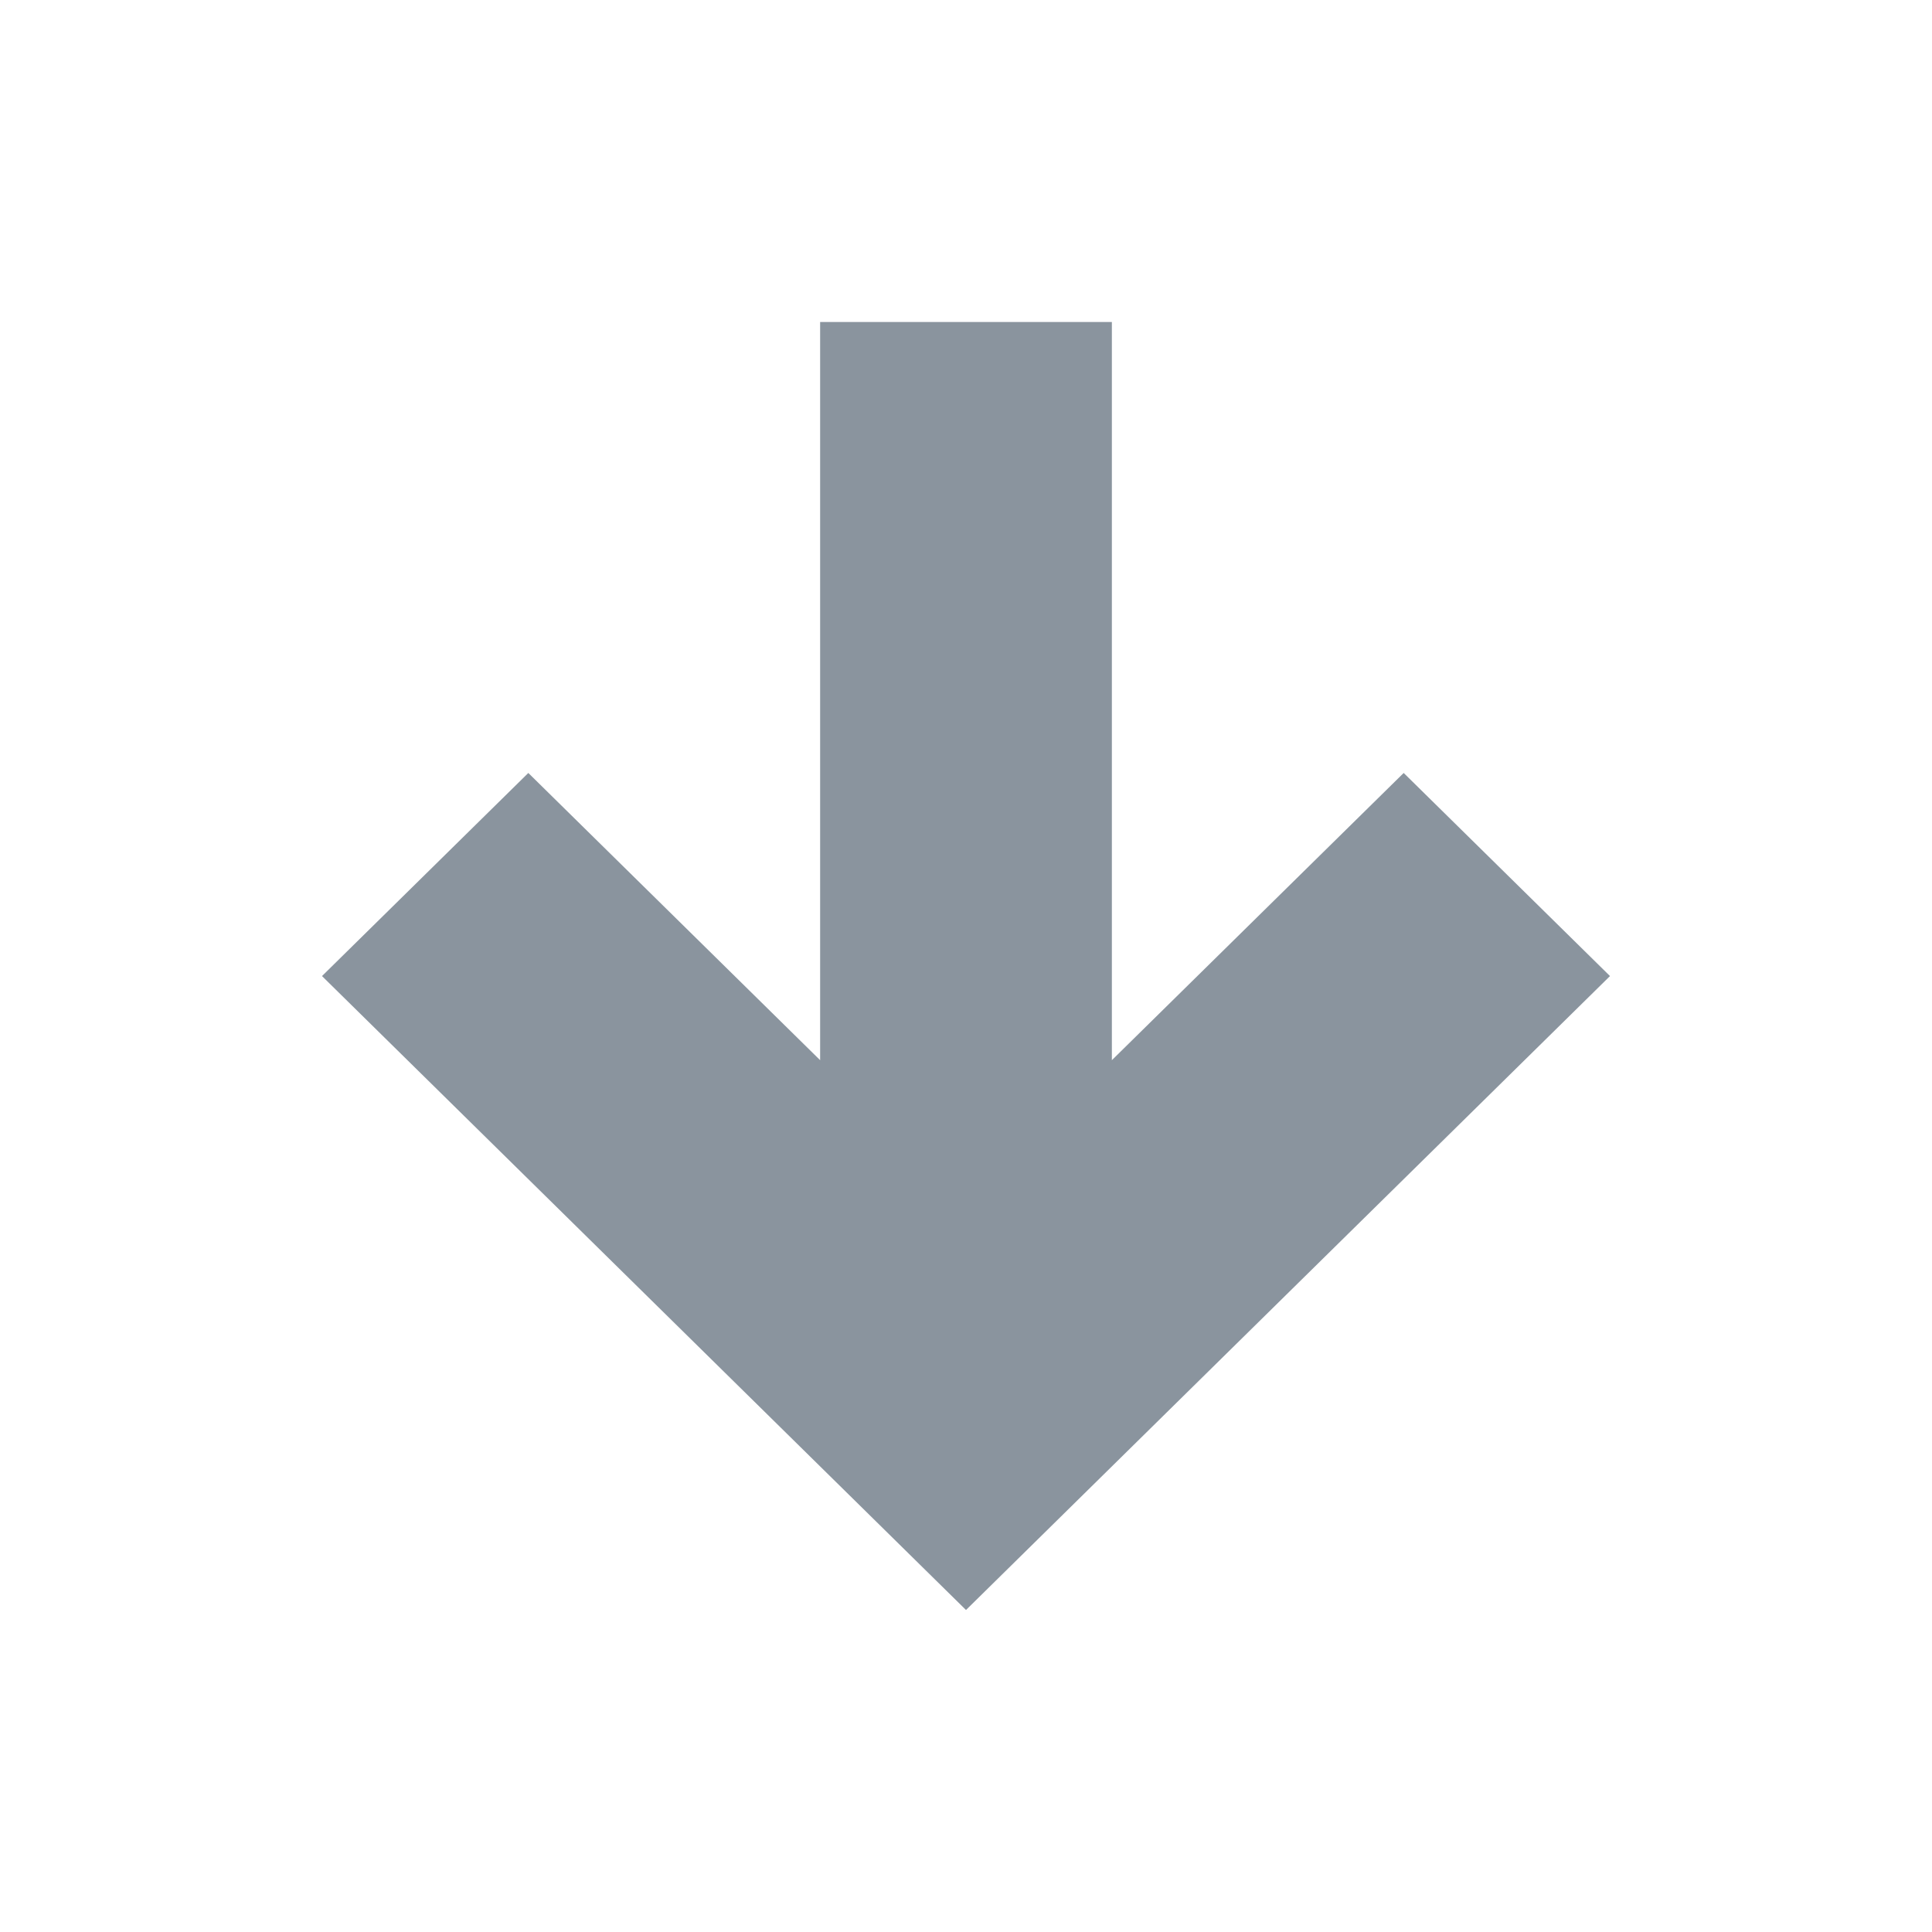
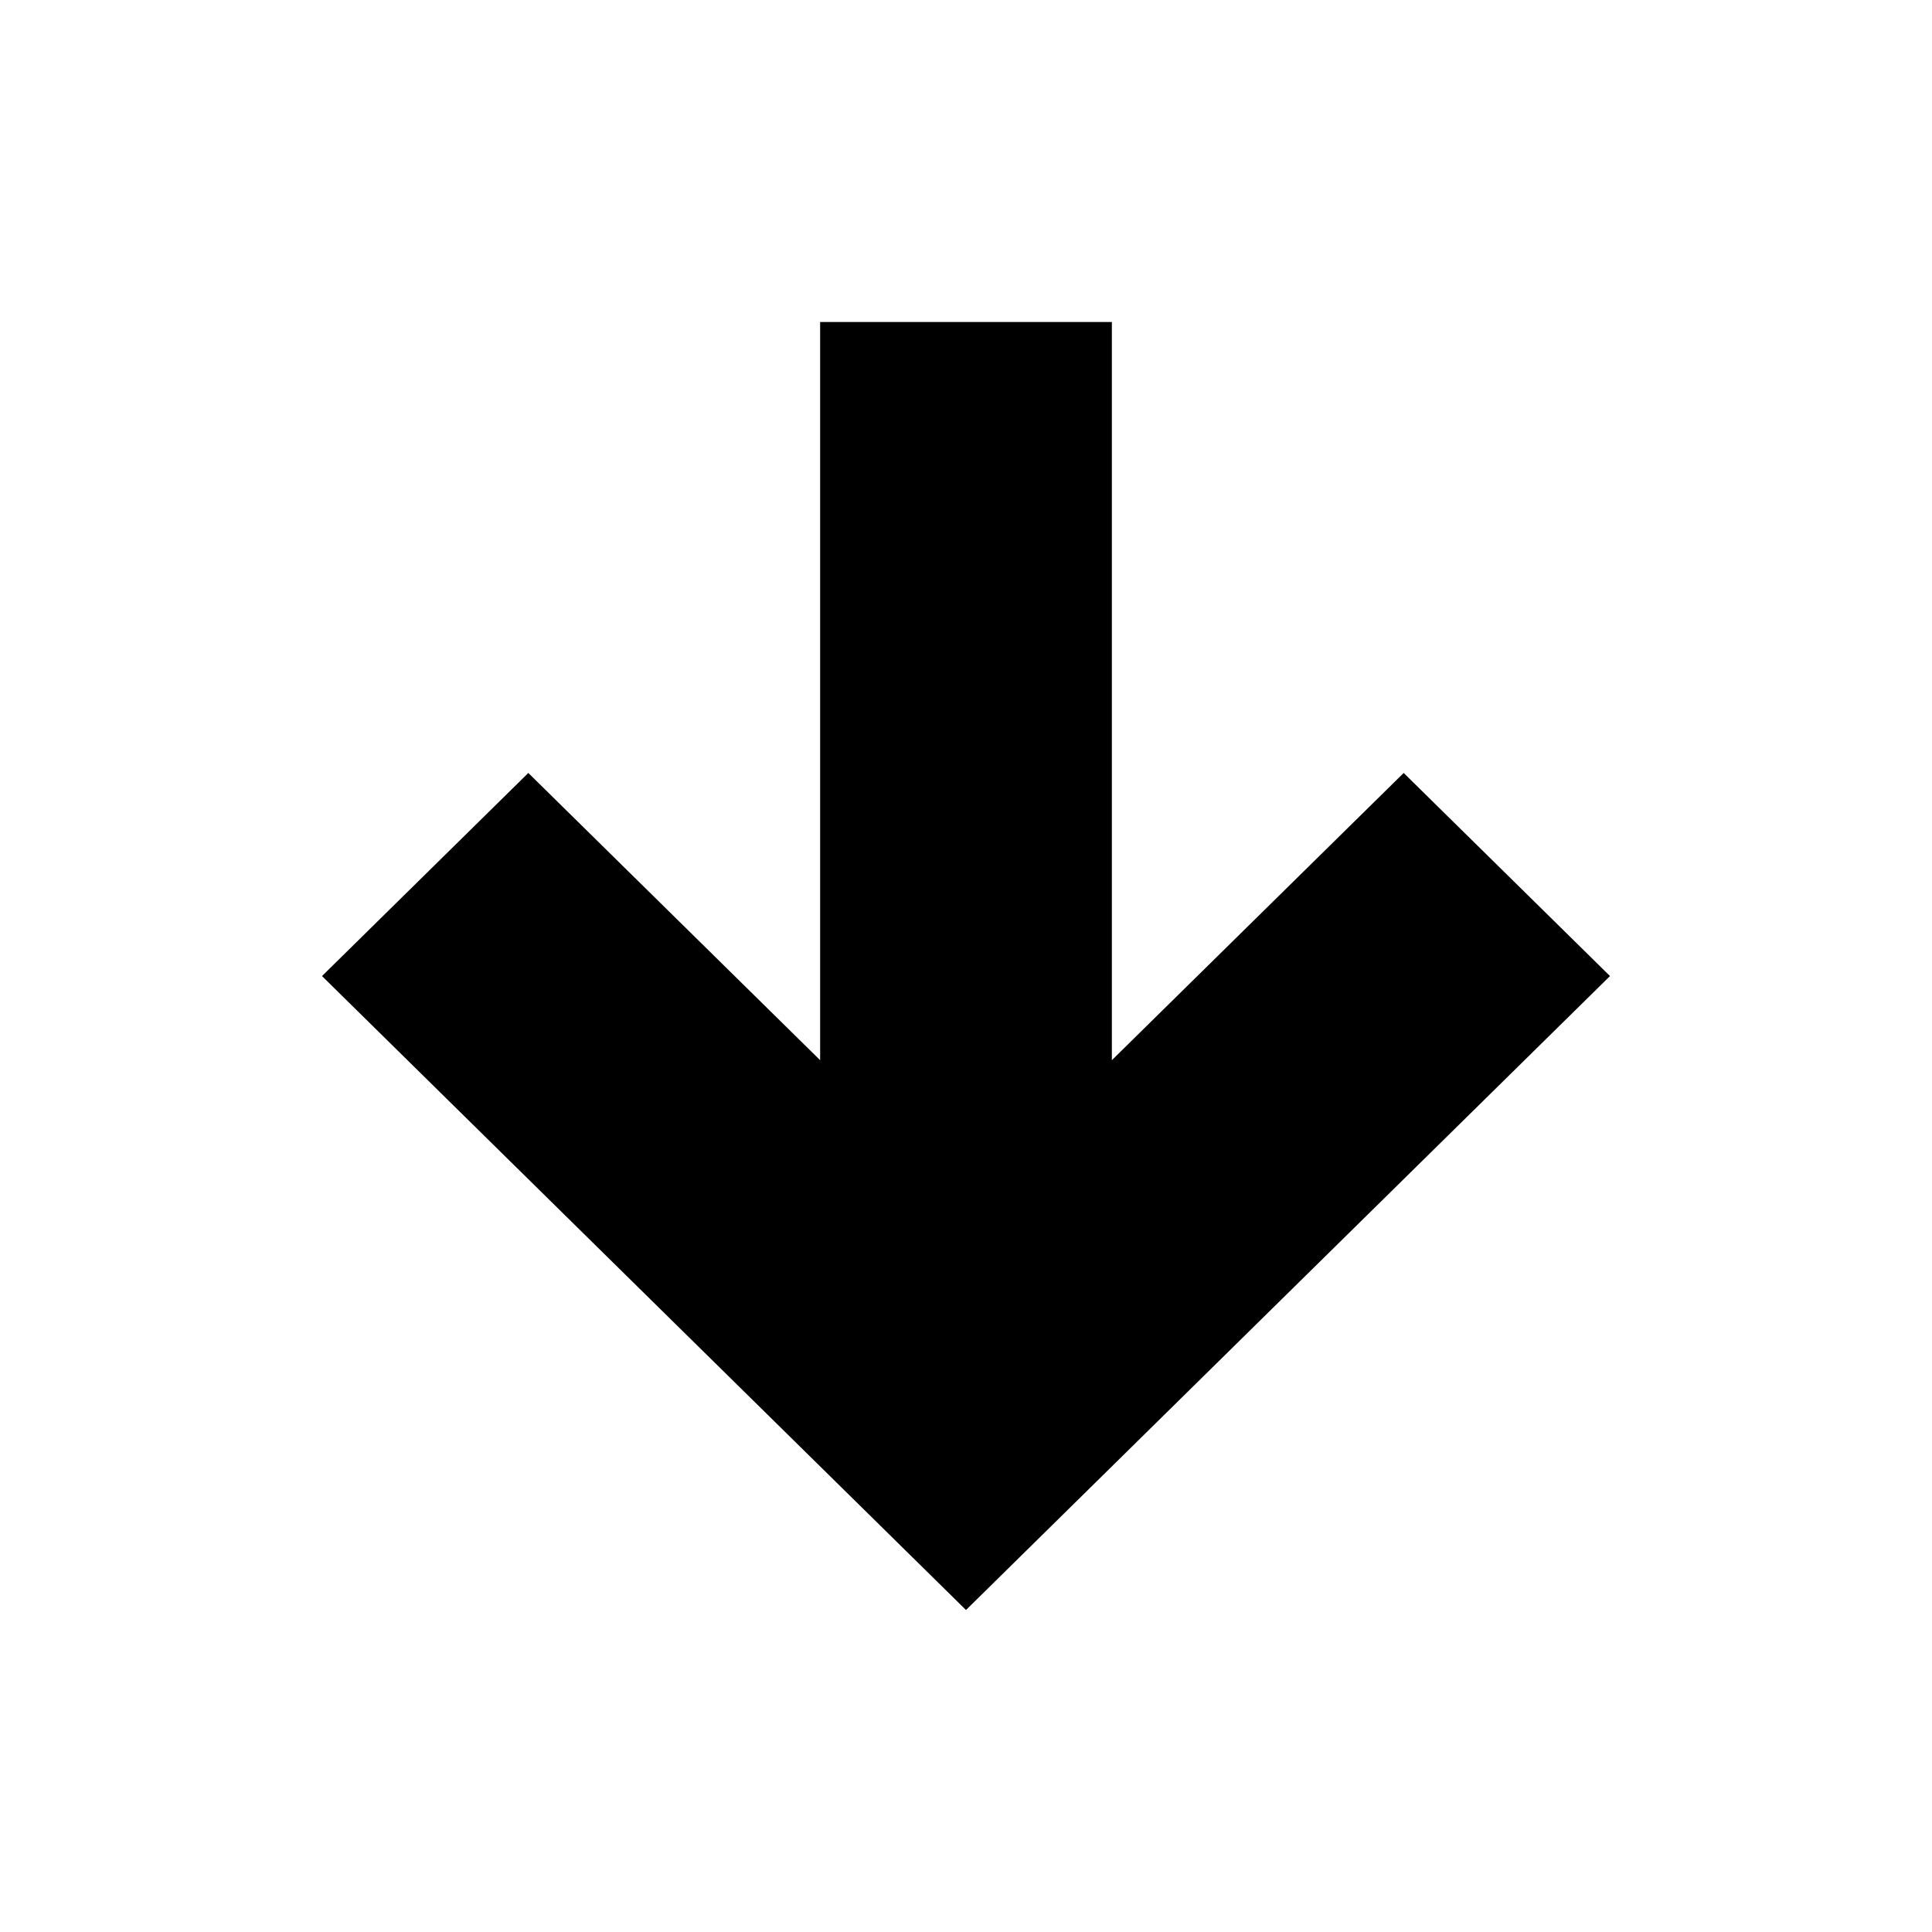
- <svg xmlns="http://www.w3.org/2000/svg" width="24" height="24" viewBox="0 0 24 24" fill="none">
-   <path d="M13.812 13.17L17.437 9.602L20 12.125L12 20L4 12.125L6.563 9.602L10.188 13.17L10.188 4L13.812 4L13.812 13.17Z" fill="#8A949E" />
+ <svg xmlns="http://www.w3.org/2000/svg" viewBox="0 0 24 24">
+   <path d="M13.812 13.17L17.437 9.602L20 12.125L12 20L4 12.125L6.563 9.602L10.188 13.17L10.188 4L13.812 4L13.812 13.17Z" fill="currentColor" />
</svg>
